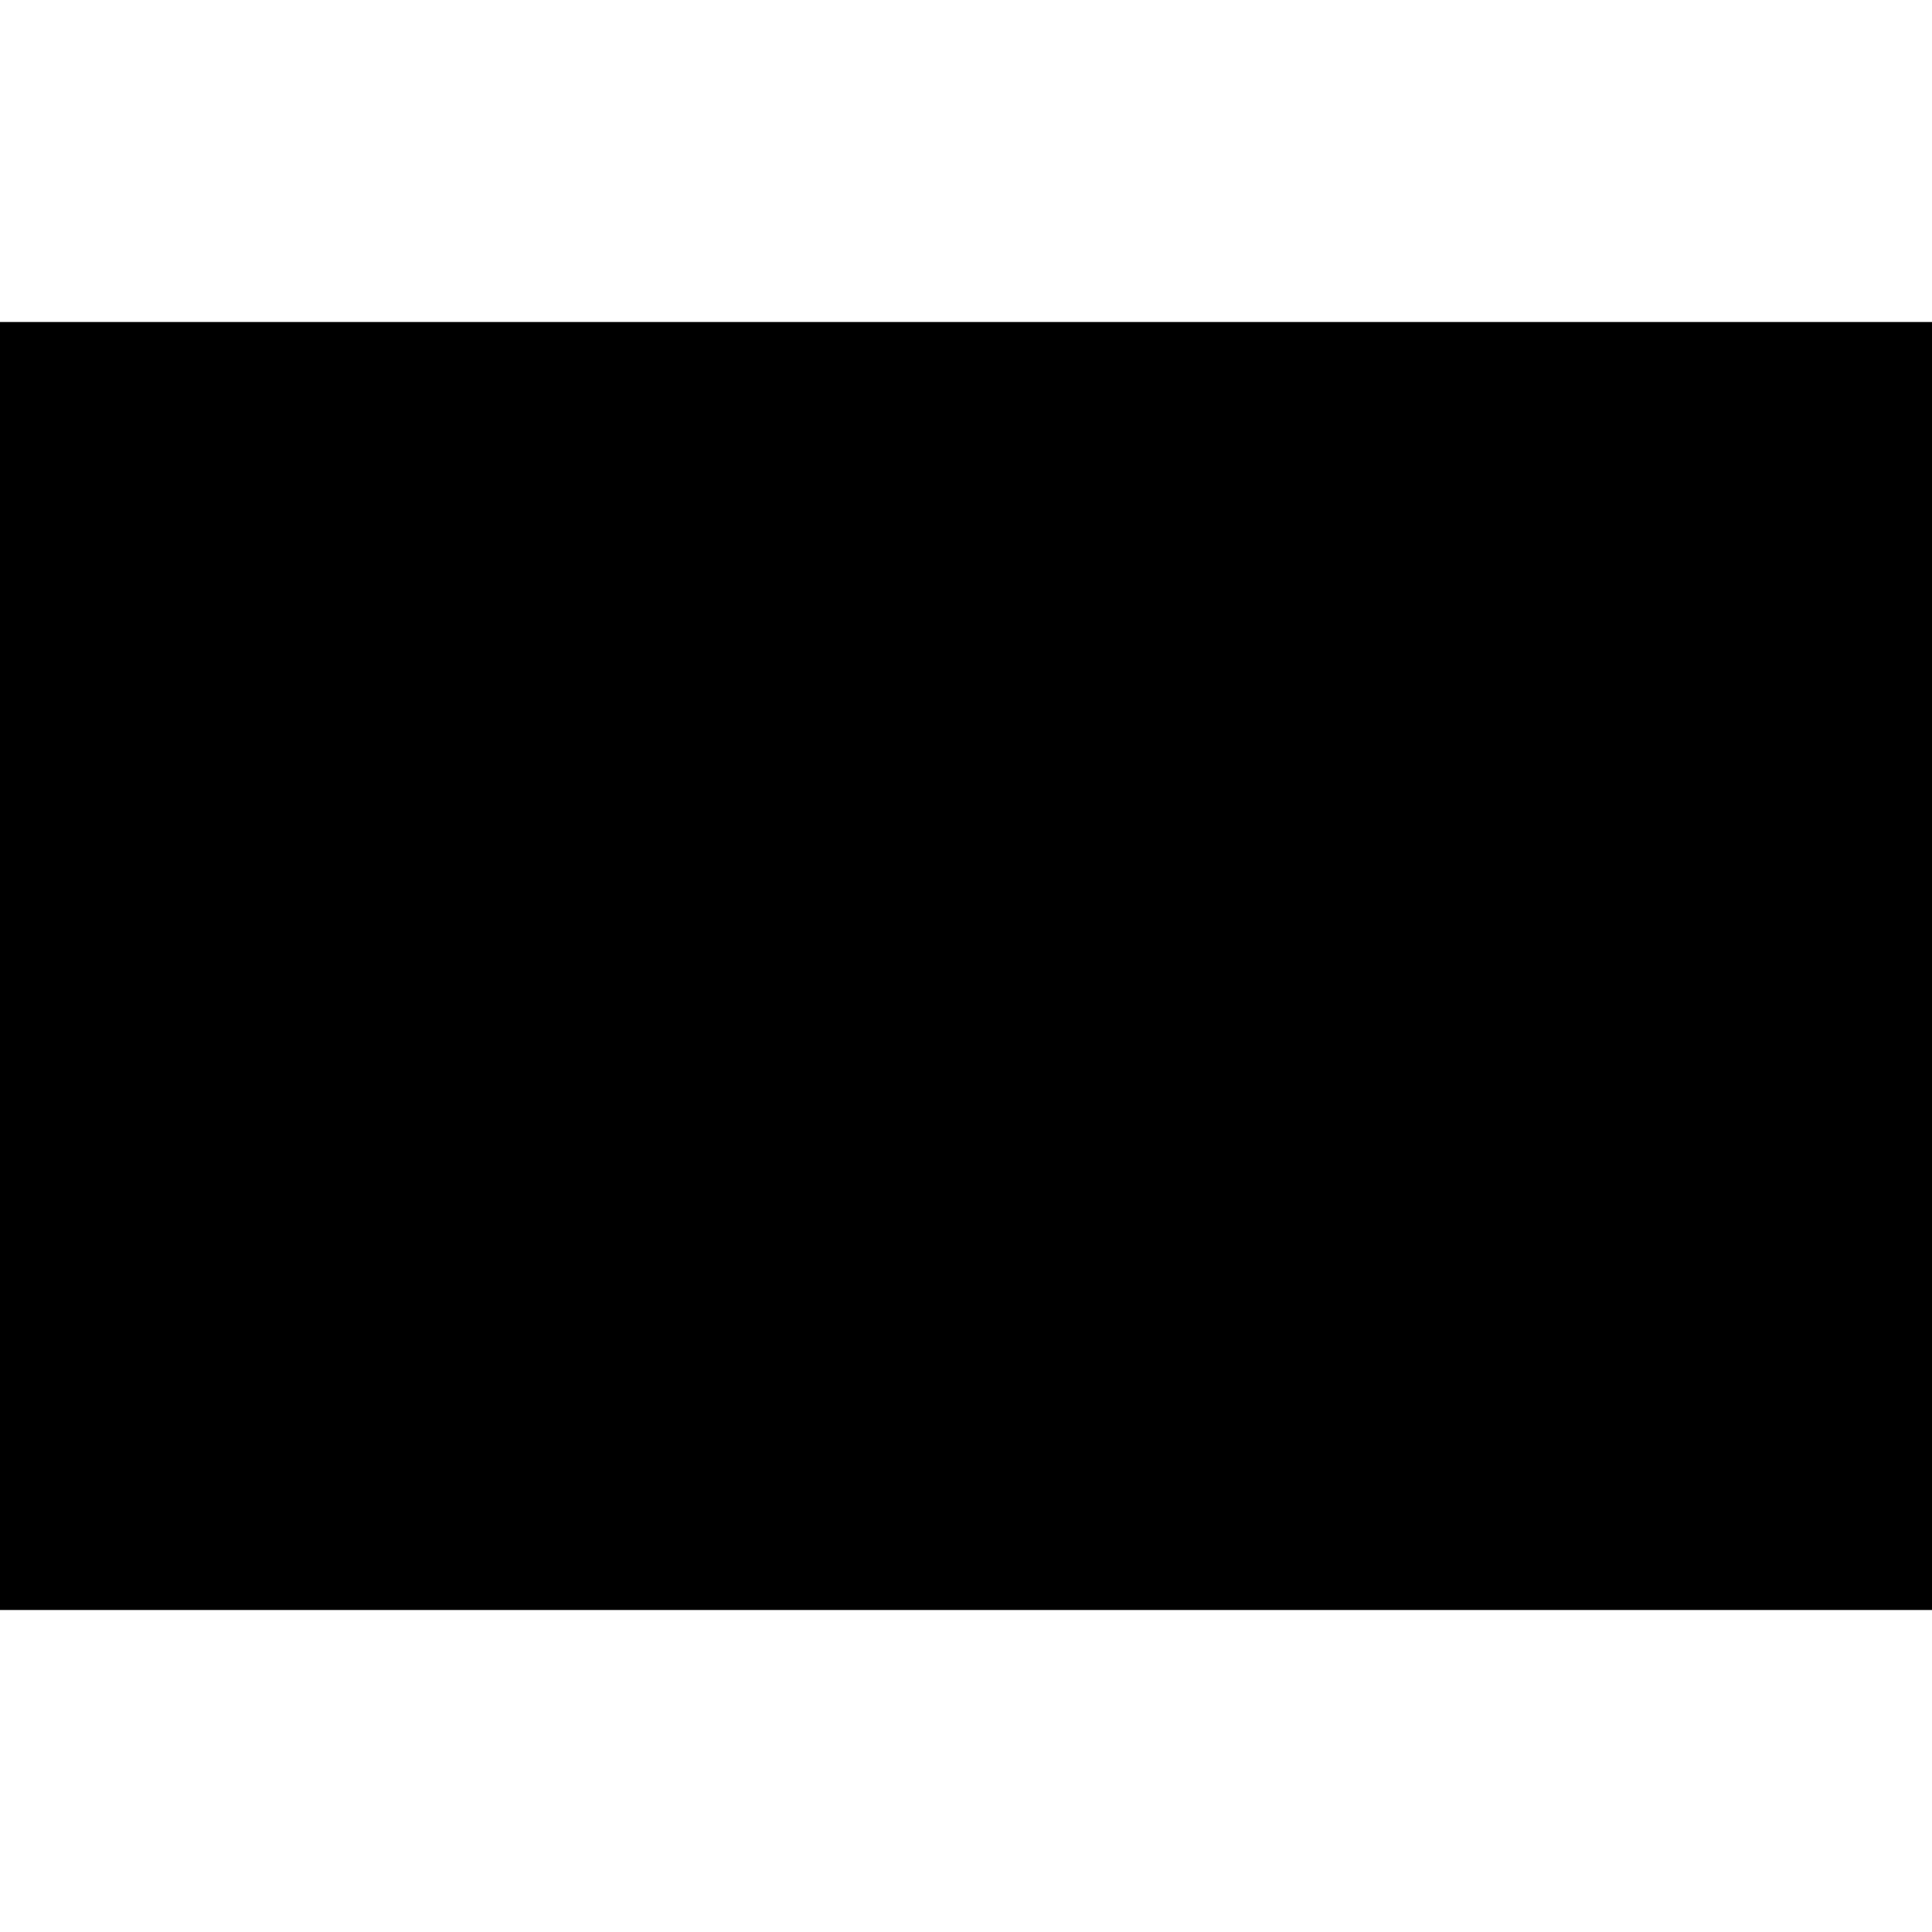
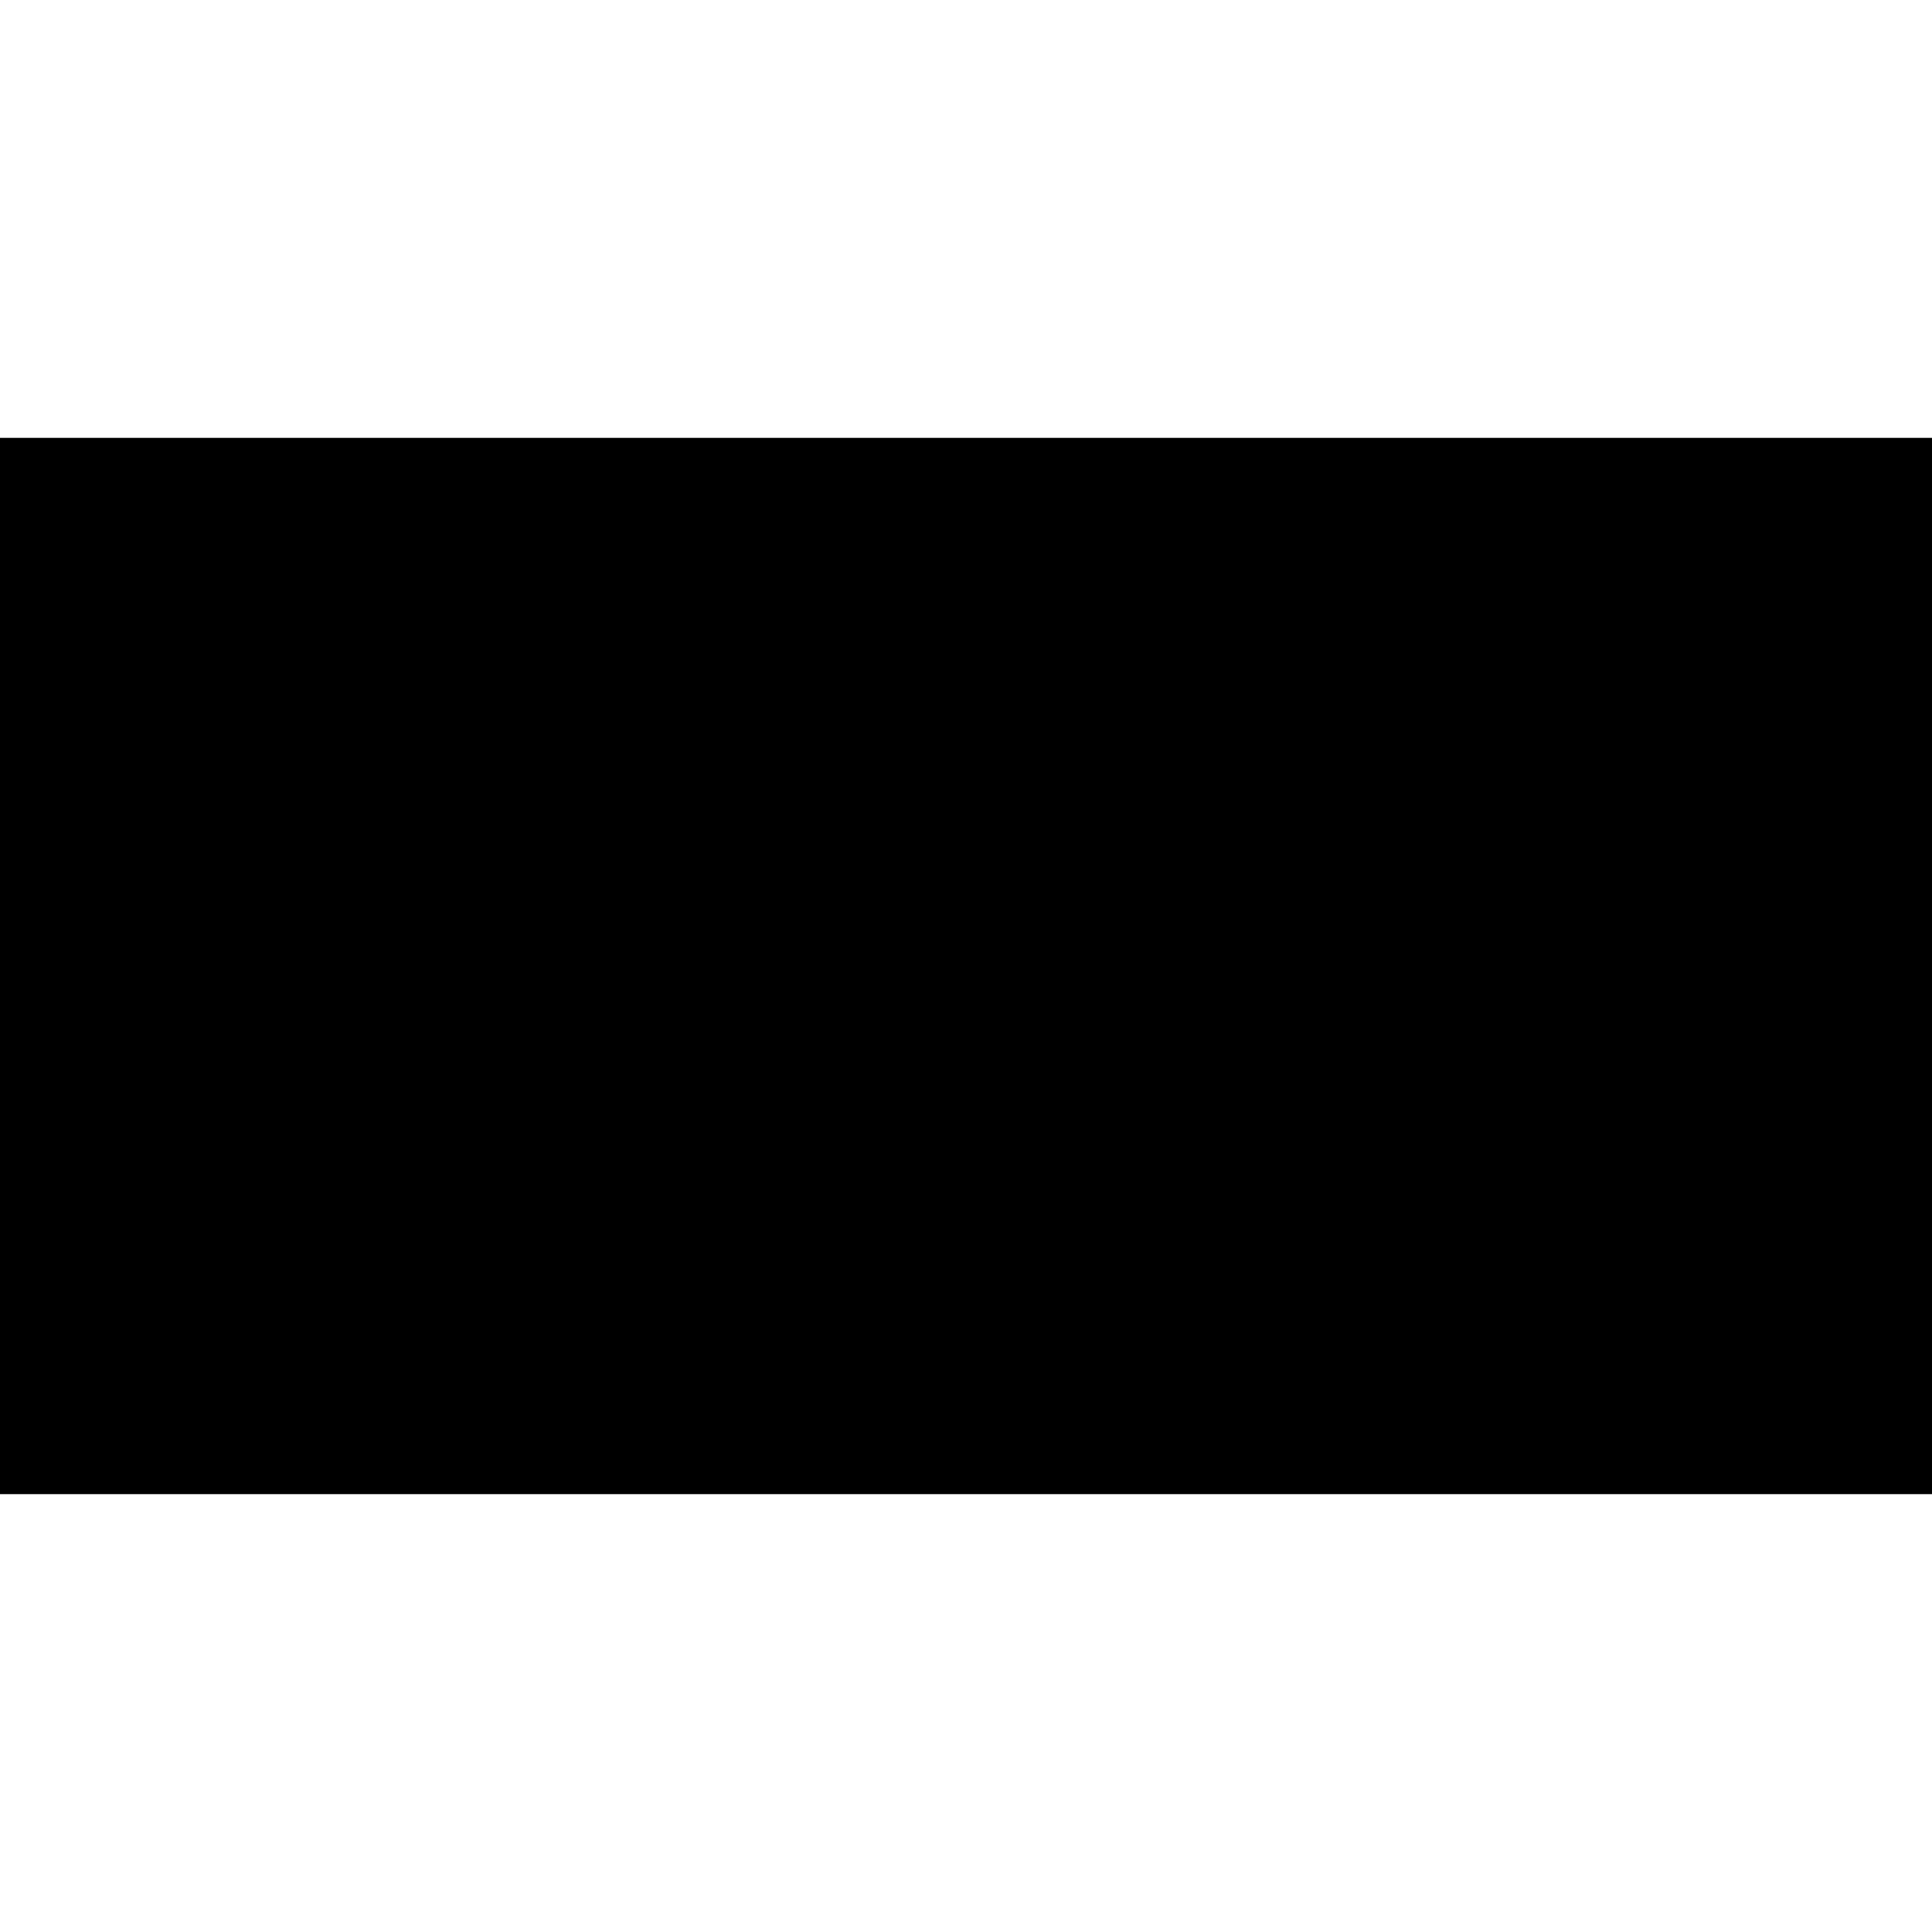
- <svg xmlns="http://www.w3.org/2000/svg" version="1.0" width="1080pt" height="1080pt" viewBox="0 0 1080 1080" preserveAspectRatio="xMidYMid meet">
-   <g transform="translate(0,1080) scale(0.1,-0.1)" fill="#000000" stroke="none">
-     <path d="M0 5400 l0 -3600 5400 0 5400 0 0 3600 0 3600 -5400 0 -5400 0 0 -3600z" />
+ <svg xmlns="http://www.w3.org/2000/svg" version="1.0" width="300pt" height="300pt" viewBox="0 0 300 300" preserveAspectRatio="xMidYMid meet">
+   <g transform="translate(0,300) scale(0.1,-0.1)" fill="#000000" stroke="none">
+     <path d="M0 1500 l0 -820 1500 0 1500 0 0 820 0 820 -1500 0 -1500 0 0 -820z" />
  </g>
</svg>
